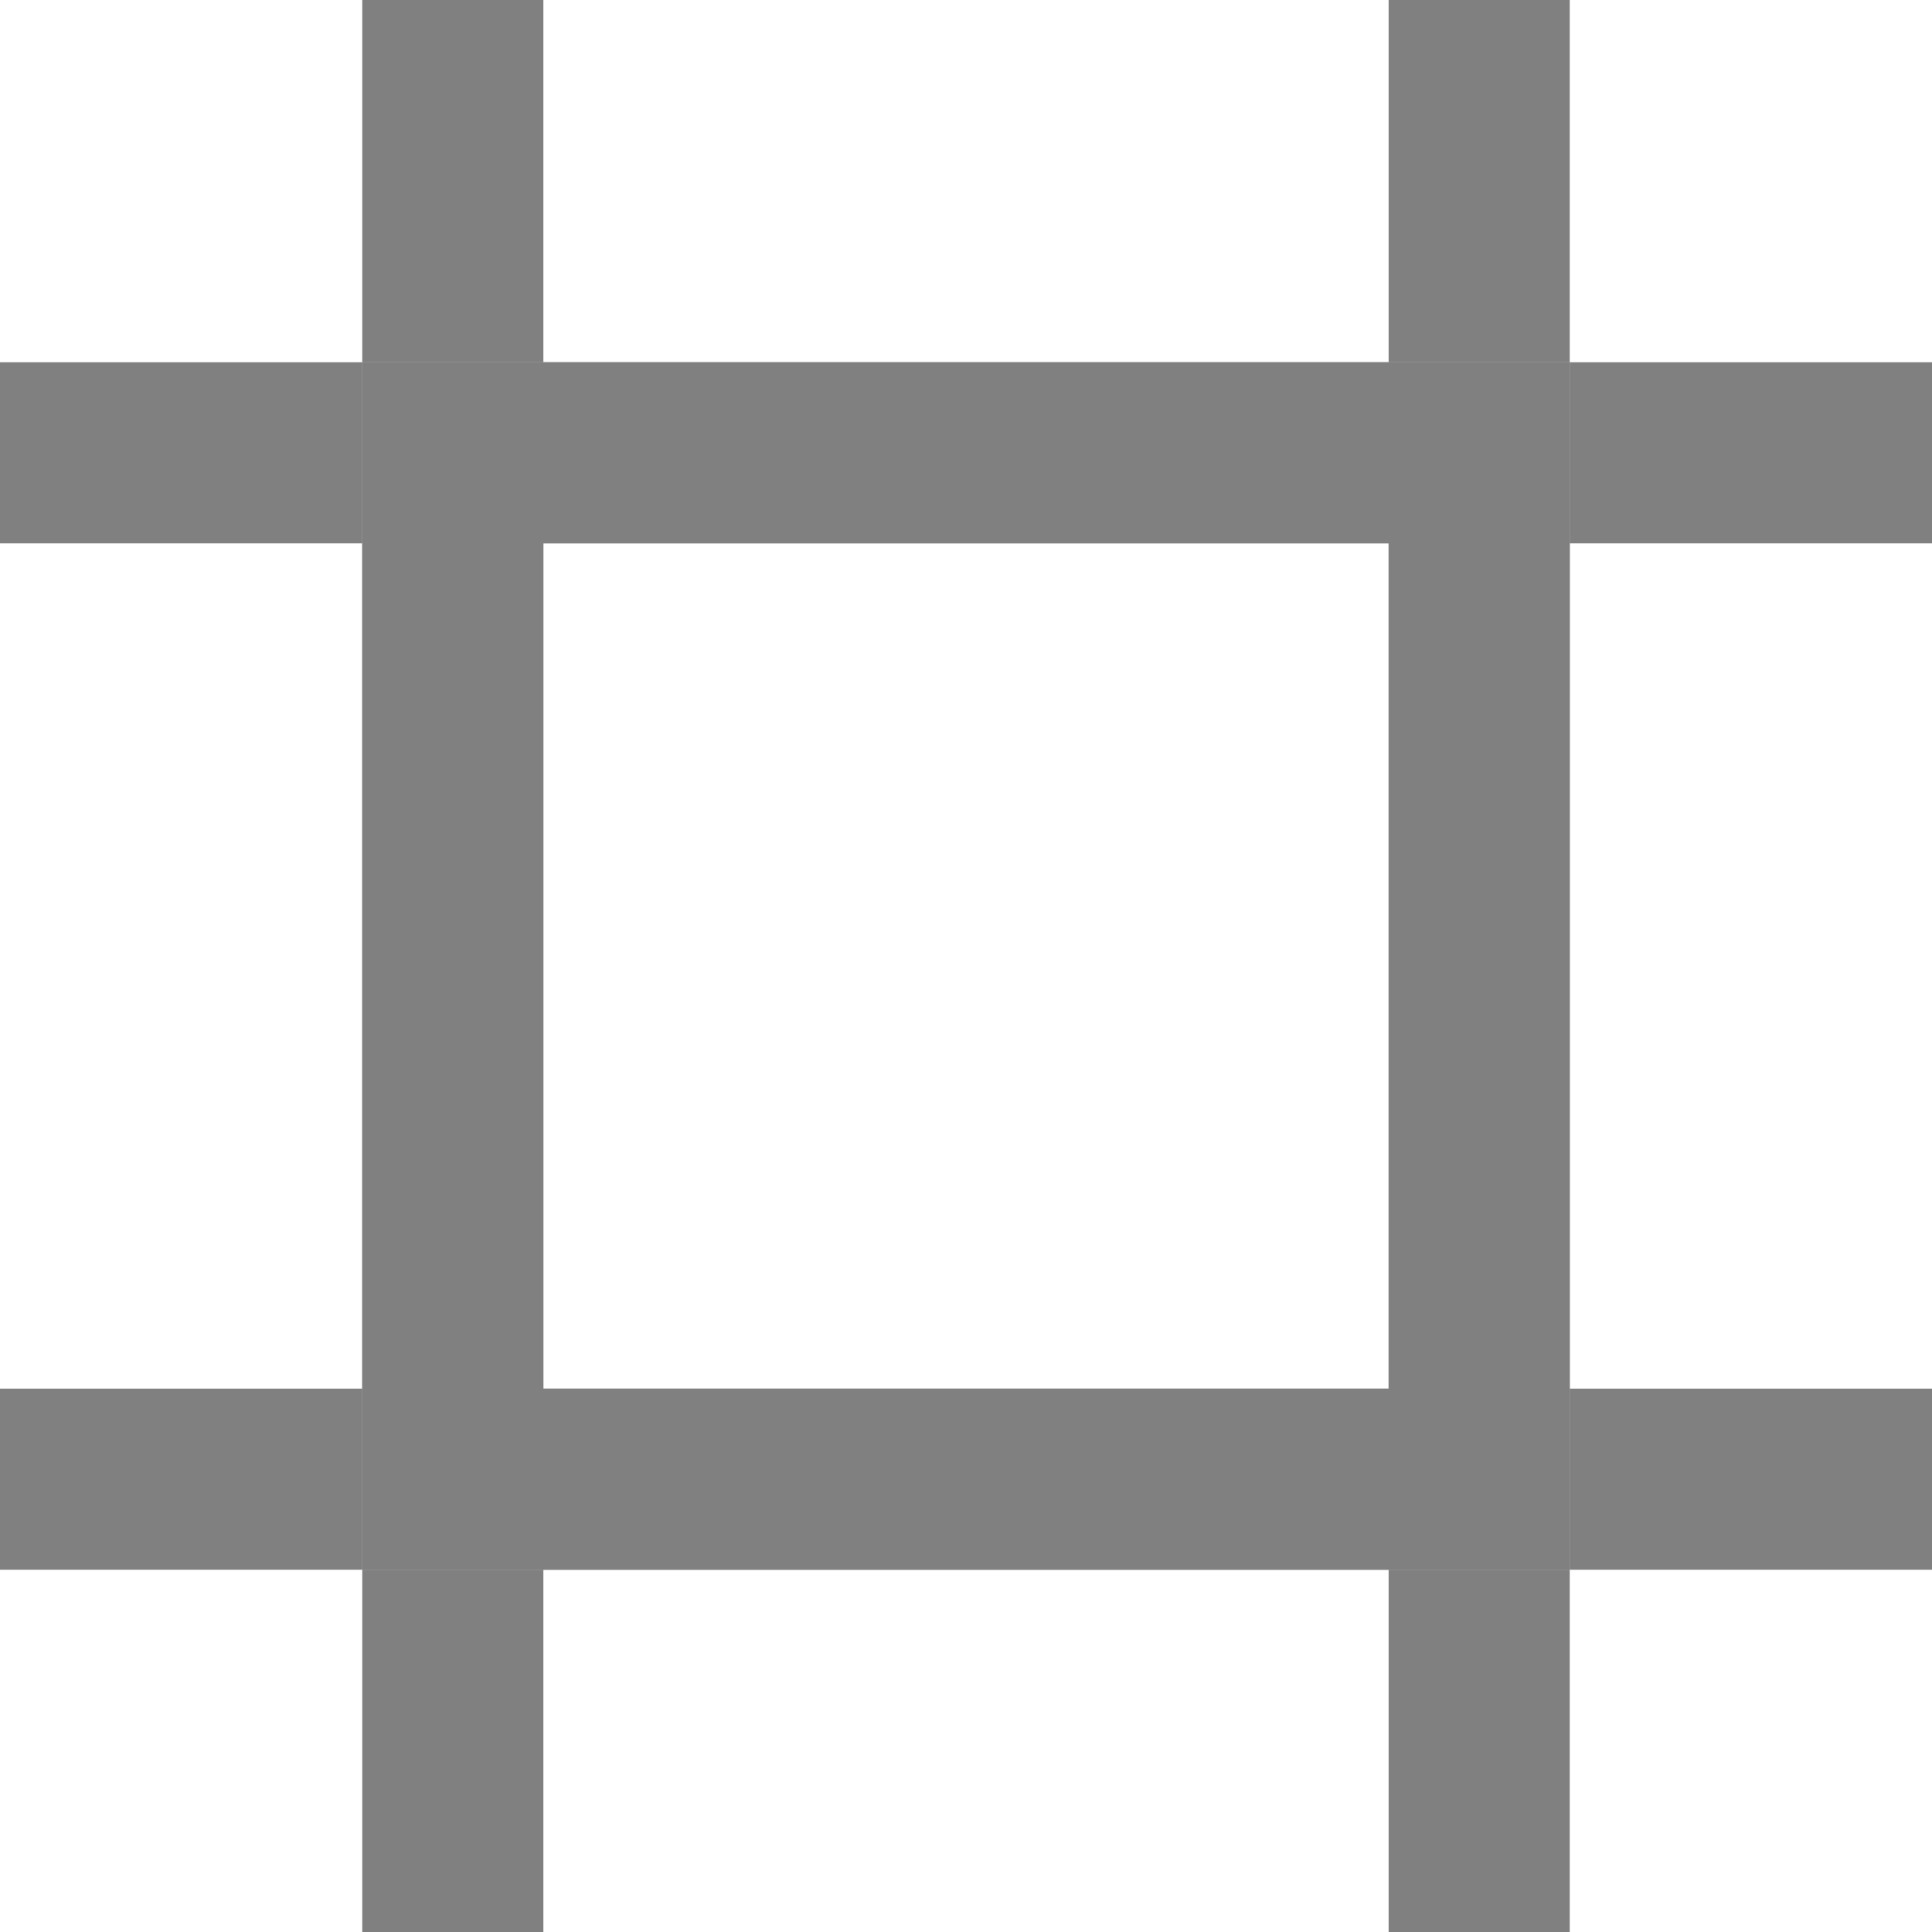
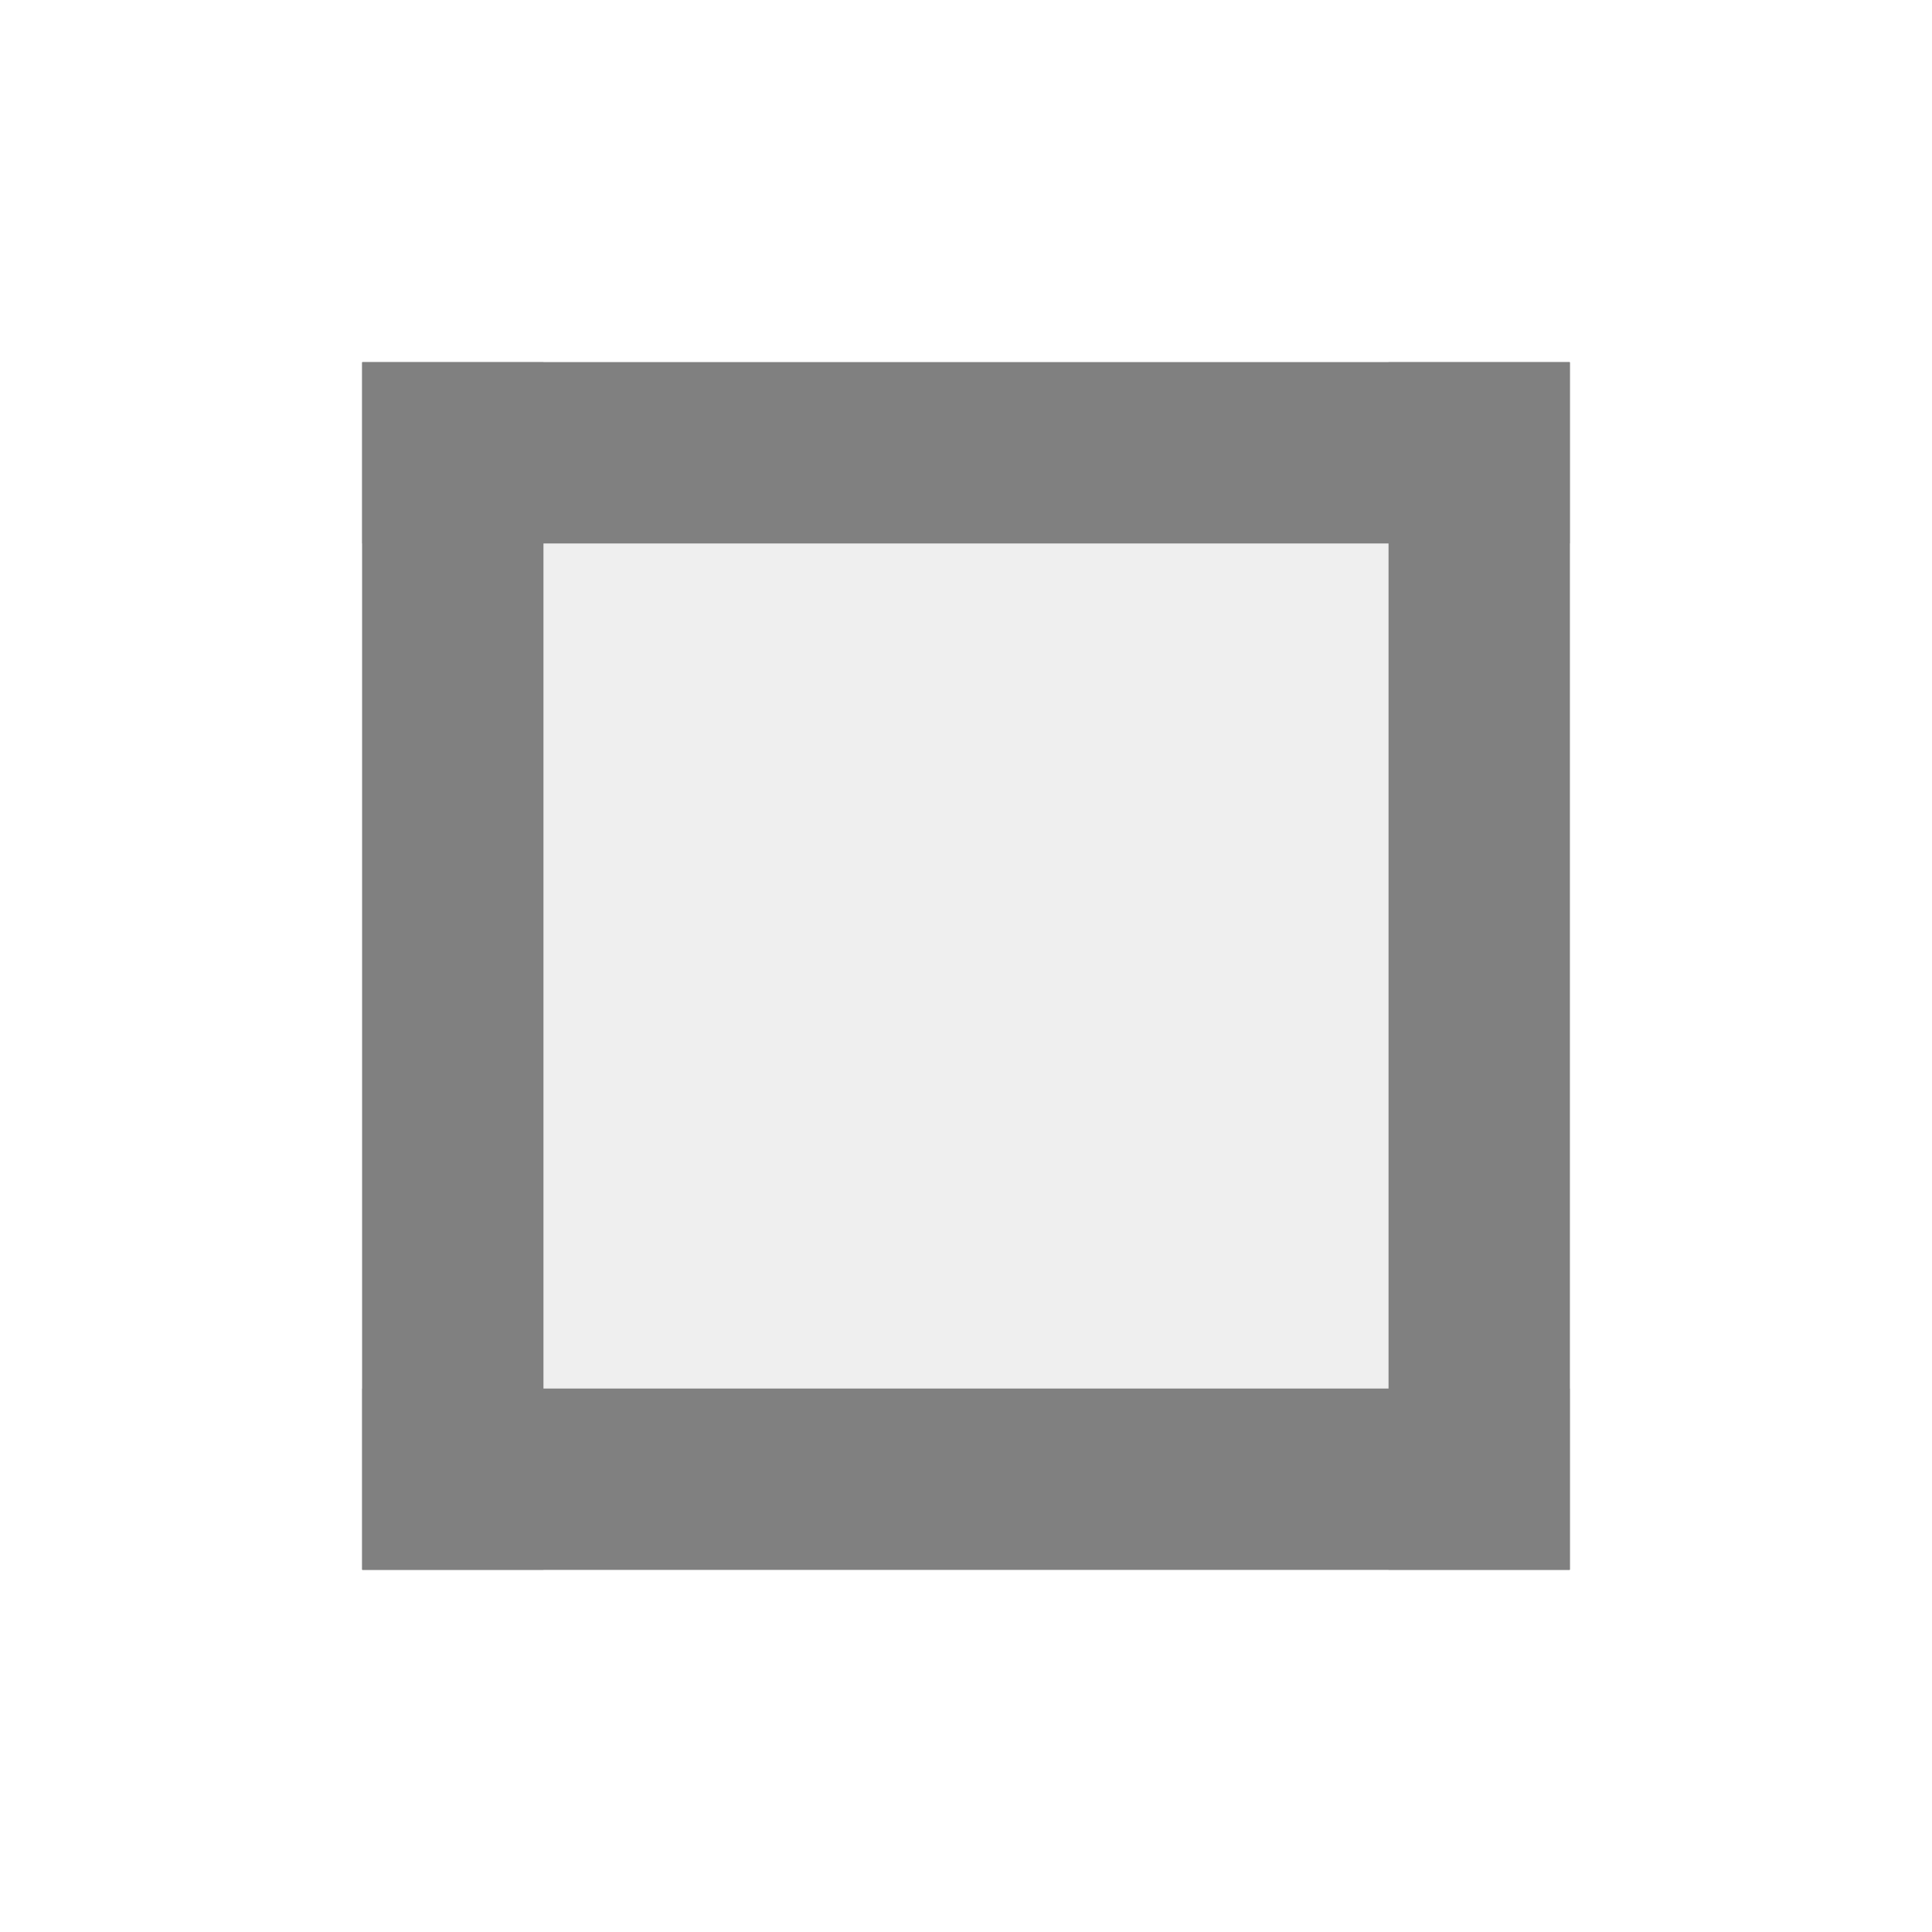
<svg xmlns="http://www.w3.org/2000/svg" width="32px" height="32px" id="svg5078" version="1.1">
  <defs id="defs5080" />
  <g id="layer1">
-     <path style="fill:none;stroke:#808080;stroke-width:3;stroke-linecap:butt;stroke-linejoin:miter;stroke-miterlimit:4;stroke-opacity:1;stroke-dasharray:none" d="m 7.5,0 0,6" id="path6171" />
-     <path id="path6173" d="m 24.5,0 0,6" style="fill:none;stroke:#808080;stroke-width:3;stroke-linecap:butt;stroke-linejoin:miter;stroke-miterlimit:4;stroke-opacity:1;stroke-dasharray:none" />
-     <path style="fill:none;stroke:#808080;stroke-width:3;stroke-linecap:butt;stroke-linejoin:miter;stroke-miterlimit:4;stroke-opacity:1;stroke-dasharray:none" d="m 7.5,26 0,6" id="path6175" />
-     <path id="path6177" d="m 24.5,26 0,6" style="fill:none;stroke:#808080;stroke-width:3;stroke-linecap:butt;stroke-linejoin:miter;stroke-miterlimit:4;stroke-opacity:1;stroke-dasharray:none" />
-     <path id="path6187" d="m 6,7.5 -6,0" style="fill:none;stroke:#808080;stroke-width:3;stroke-linecap:butt;stroke-linejoin:miter;stroke-miterlimit:4;stroke-opacity:1;stroke-dasharray:none" />
-     <path style="fill:none;stroke:#808080;stroke-width:3;stroke-linecap:butt;stroke-linejoin:miter;stroke-miterlimit:4;stroke-opacity:1;stroke-dasharray:none" d="m 32,7.5 -6,0" id="path6189" />
-     <path id="path6191" d="m 32,24.5 -6,0" style="fill:none;stroke:#808080;stroke-width:3;stroke-linecap:butt;stroke-linejoin:miter;stroke-miterlimit:4;stroke-opacity:1;stroke-dasharray:none" />
-     <path style="fill:none;stroke:#808080;stroke-width:3;stroke-linecap:butt;stroke-linejoin:miter;stroke-miterlimit:4;stroke-opacity:1;stroke-dasharray:none" d="m 6,24.5 -6,0" id="path6193" />
+     <rect style="opacity:1;fill:#000000;fill-opacity:0.063;stroke:#404040;stroke-width:0;stroke-miterlimit:4;stroke-dasharray:none;stroke-opacity:1" id="rect10331" width="20" height="20" x="6" y="6" />
    <path style="fill:none;stroke:#808080;stroke-width:0.5;stroke-linecap:butt;stroke-linejoin:miter;stroke-miterlimit:4;stroke-opacity:1;stroke-dasharray:none" d="m 6.25,6.25 19.5,0 0,19.5 -19.5,0 z" id="path6195" />
    <path id="path6197" d="m 8.75,8.75 14.5,0 0,14.5 -14.5,0 z" style="fill:none;stroke:#808080;stroke-width:0.5;stroke-linecap:butt;stroke-linejoin:miter;stroke-miterlimit:4;stroke-opacity:1;stroke-dasharray:none" />
    <path style="fill:none;stroke:#808080;stroke-width:3;stroke-linecap:butt;stroke-linejoin:miter;stroke-miterlimit:4;stroke-dasharray:none;stroke-opacity:1" d="m 26,24.5 -20,0" id="path6258" />
    <path id="path4683" d="M 26,7.5 6,7.5" style="fill:none;stroke:#808080;stroke-width:3;stroke-linecap:butt;stroke-linejoin:miter;stroke-miterlimit:4;stroke-dasharray:none;stroke-opacity:1" />
    <path id="path4725" d="m 24.5,26 0,-20" style="fill:none;stroke:#808080;stroke-width:3;stroke-linecap:butt;stroke-linejoin:miter;stroke-miterlimit:4;stroke-dasharray:none;stroke-opacity:1" />
    <path style="fill:none;stroke:#808080;stroke-width:3;stroke-linecap:butt;stroke-linejoin:miter;stroke-miterlimit:4;stroke-dasharray:none;stroke-opacity:1" d="M 7.5,26 7.5,6" id="path4746" />
  </g>
</svg>
